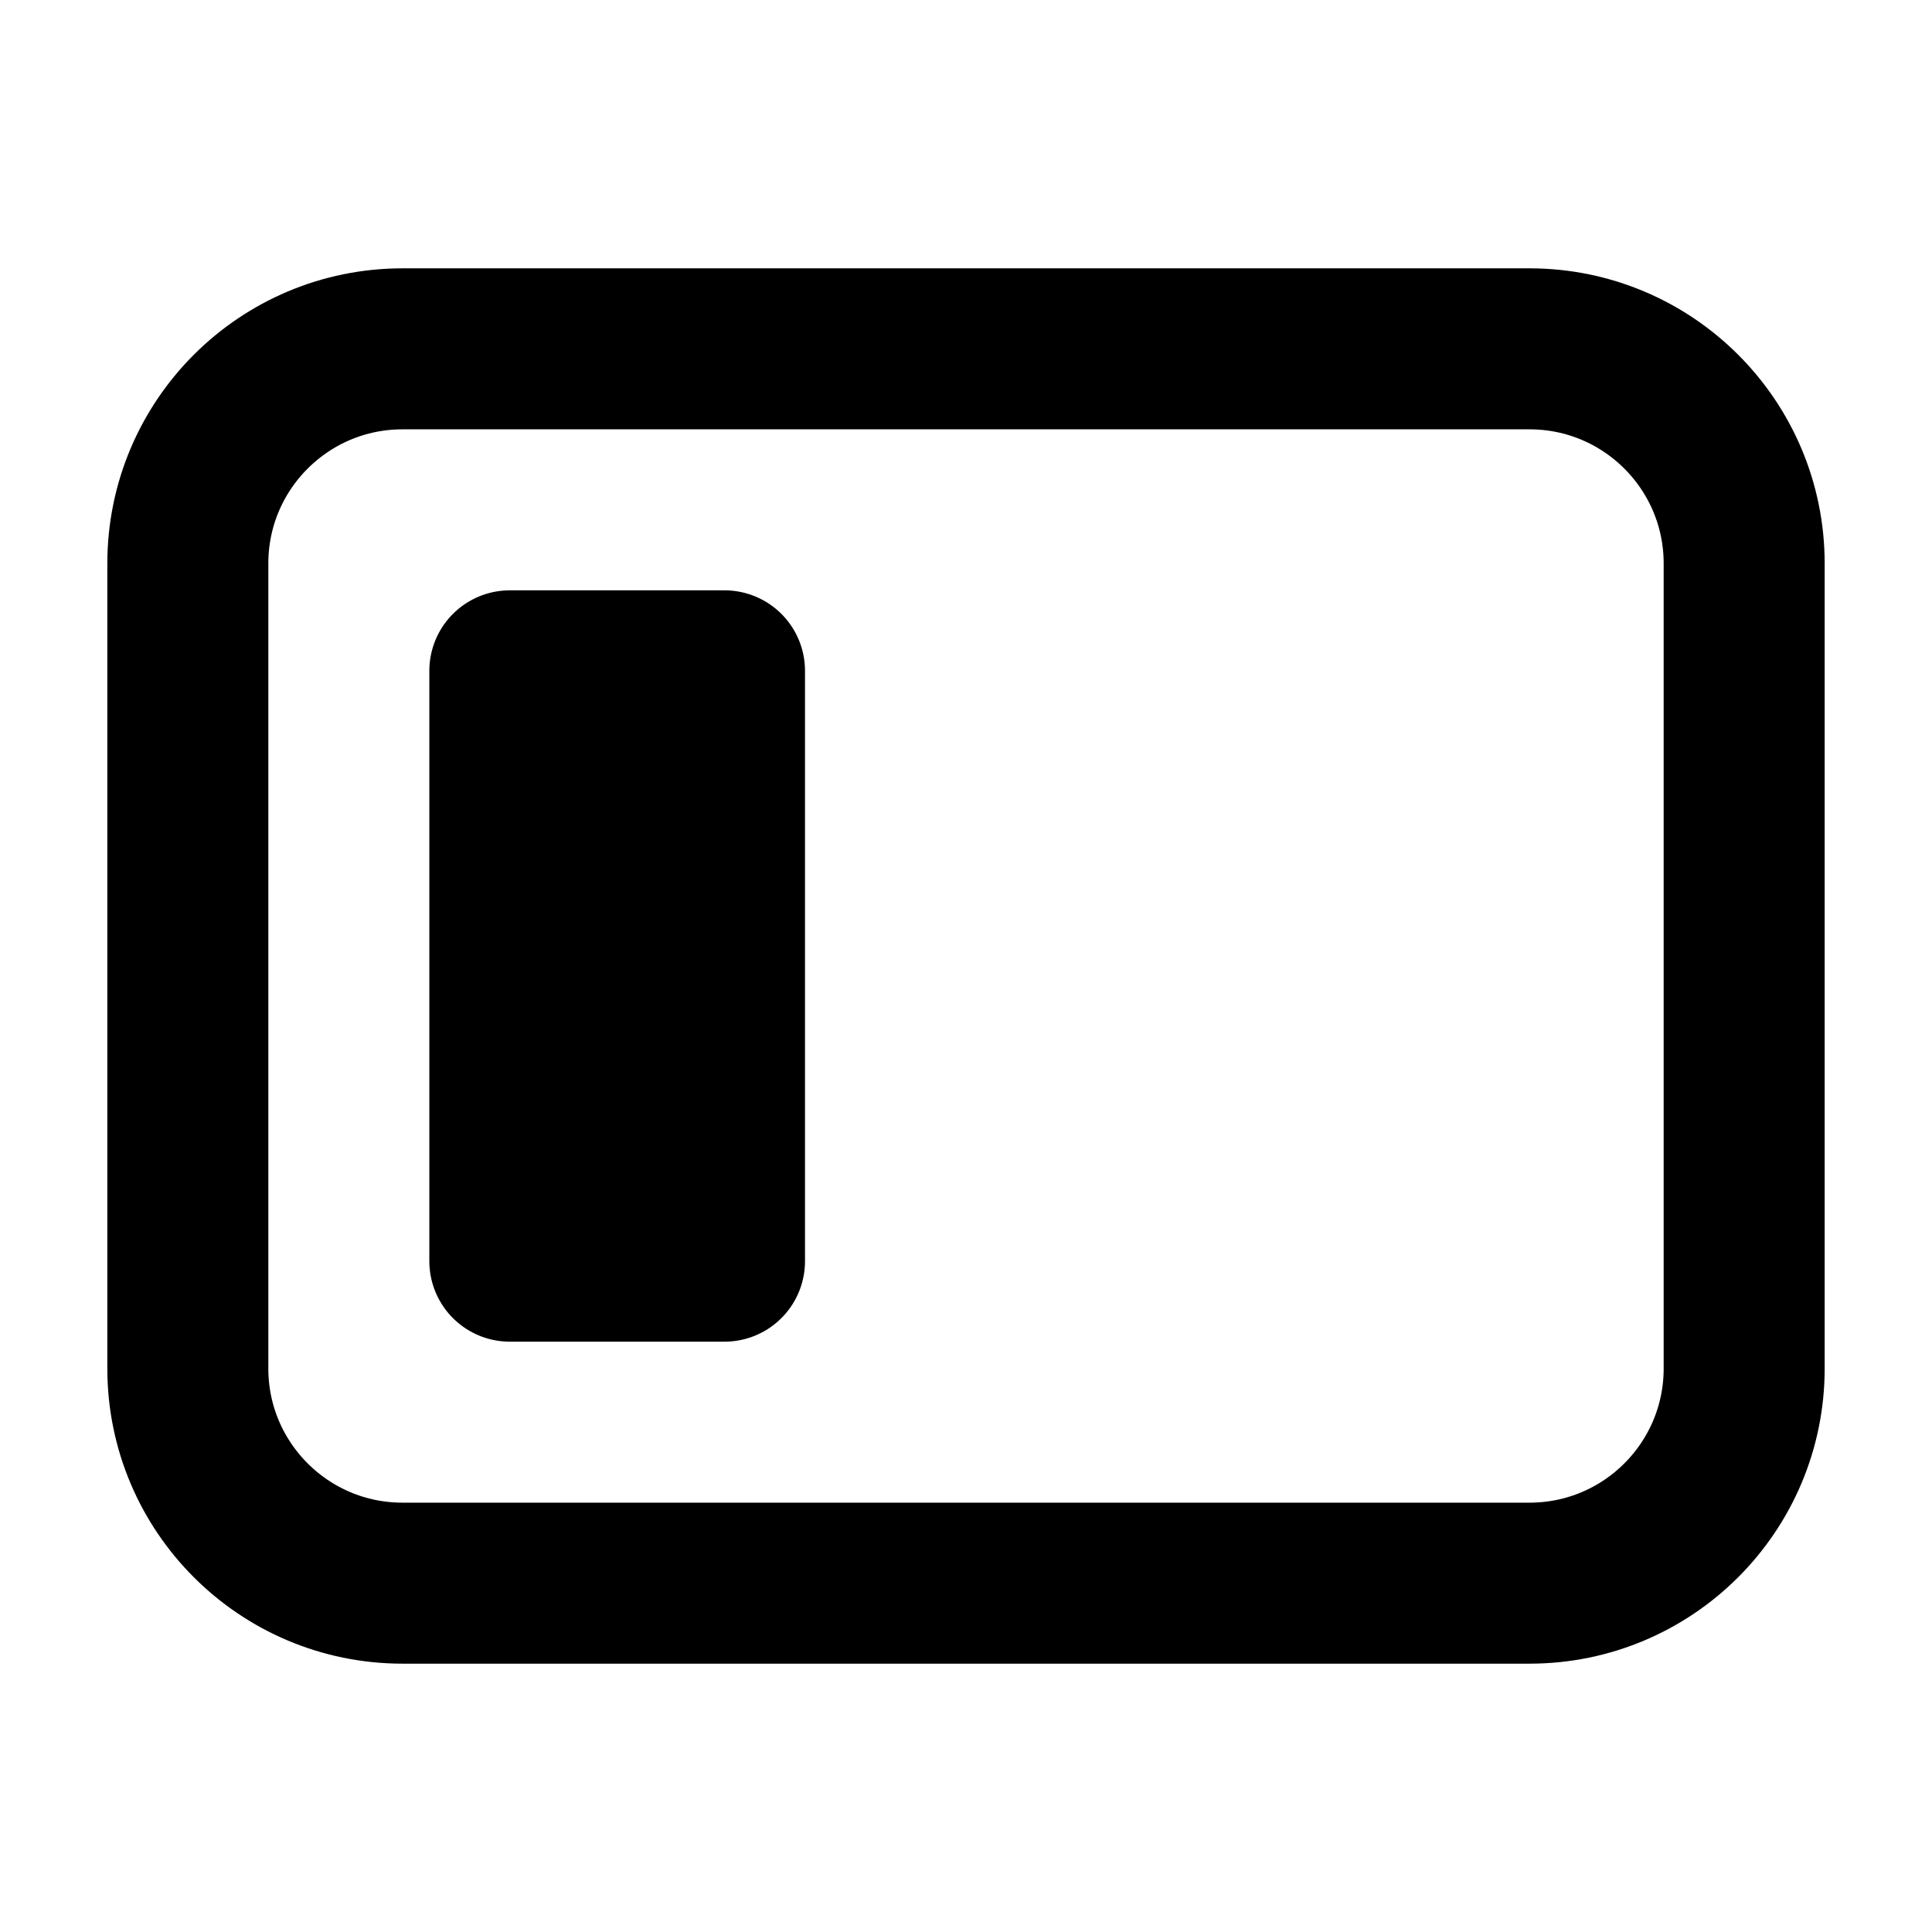
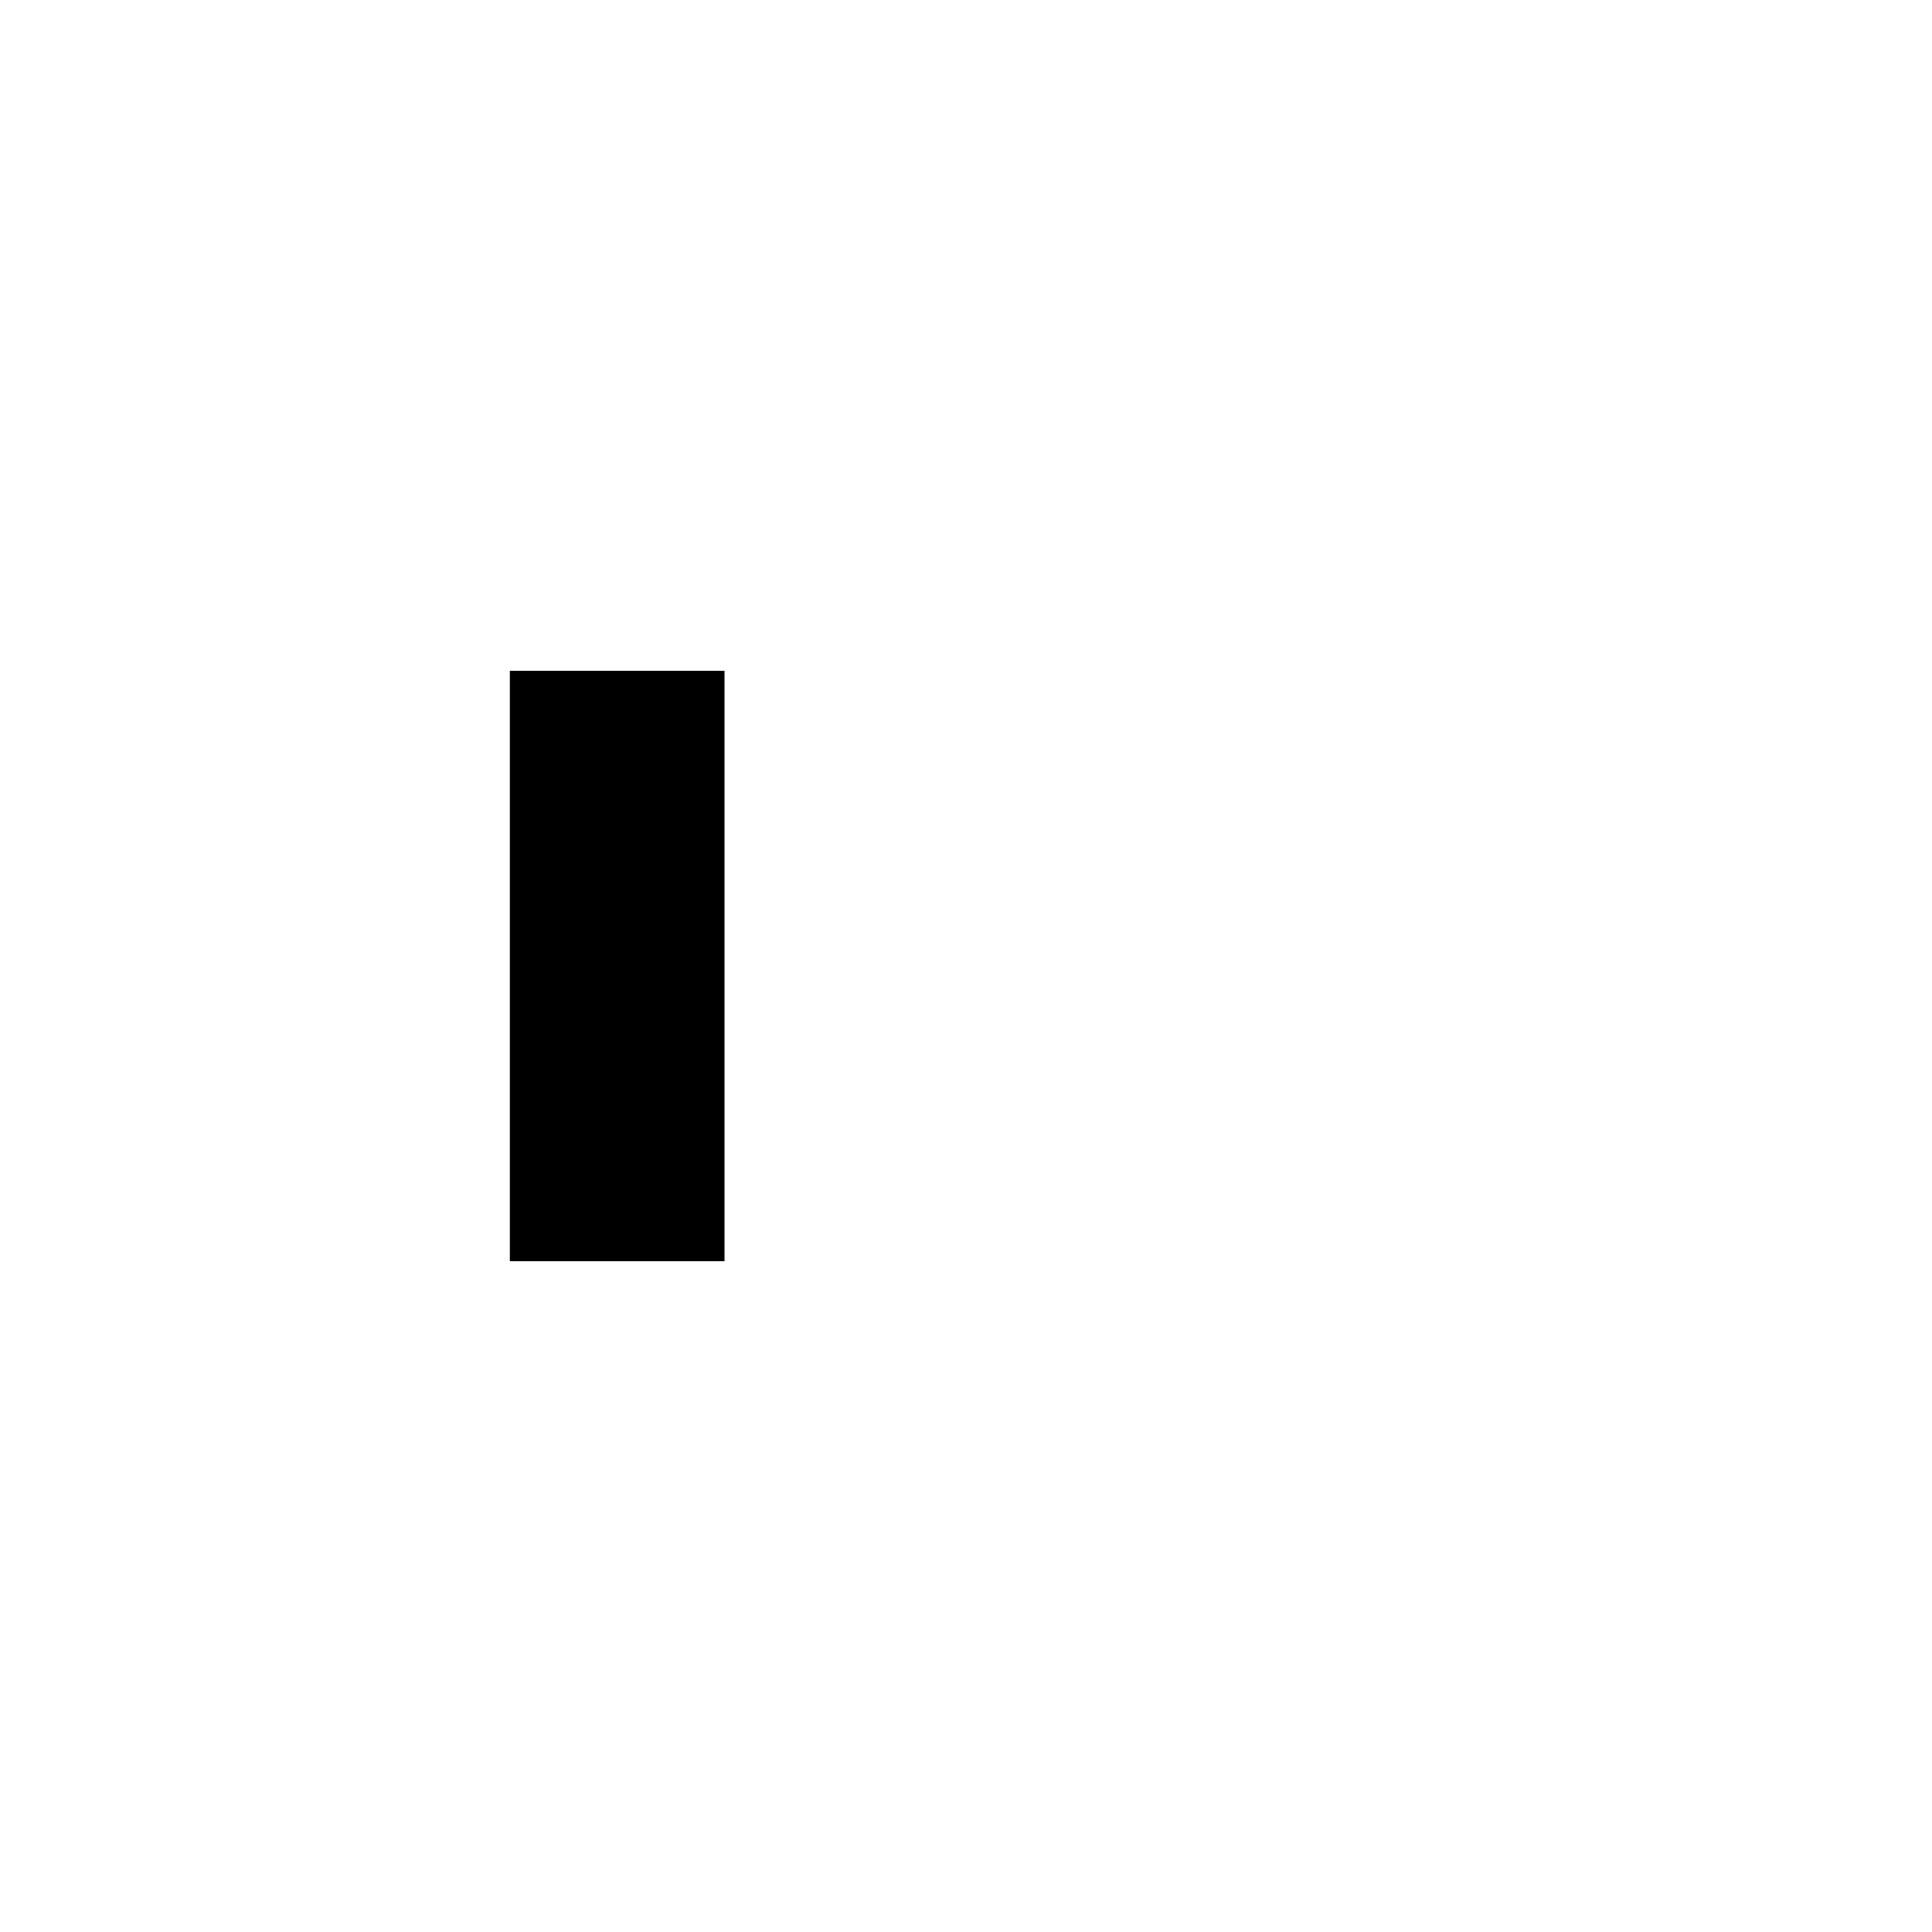
<svg xmlns="http://www.w3.org/2000/svg" height="18" width="18" viewBox="0 0 18 18">
-   <g stroke-linecap="round" stroke-width="1.5" fill="none" stroke="currentColor" stroke-opacity="context-fill-opacity" stroke-linejoin="round" class="nc-icon-wrapper">
+   <g stroke-linecap="round" stroke-width="1.5" fill="none" stroke="context-fill" stroke-opacity="context-fill-opacity" stroke-linejoin="round" class="nc-icon-wrapper">
    <rect x="1.75" y="3.25" width="14.5" height="11.5" rx="2" ry="2" />
    <rect x="4.75" y="6.25" width="2" height="5.5" fill="currentColor" data-color="color-2" />
  </g>
</svg>
